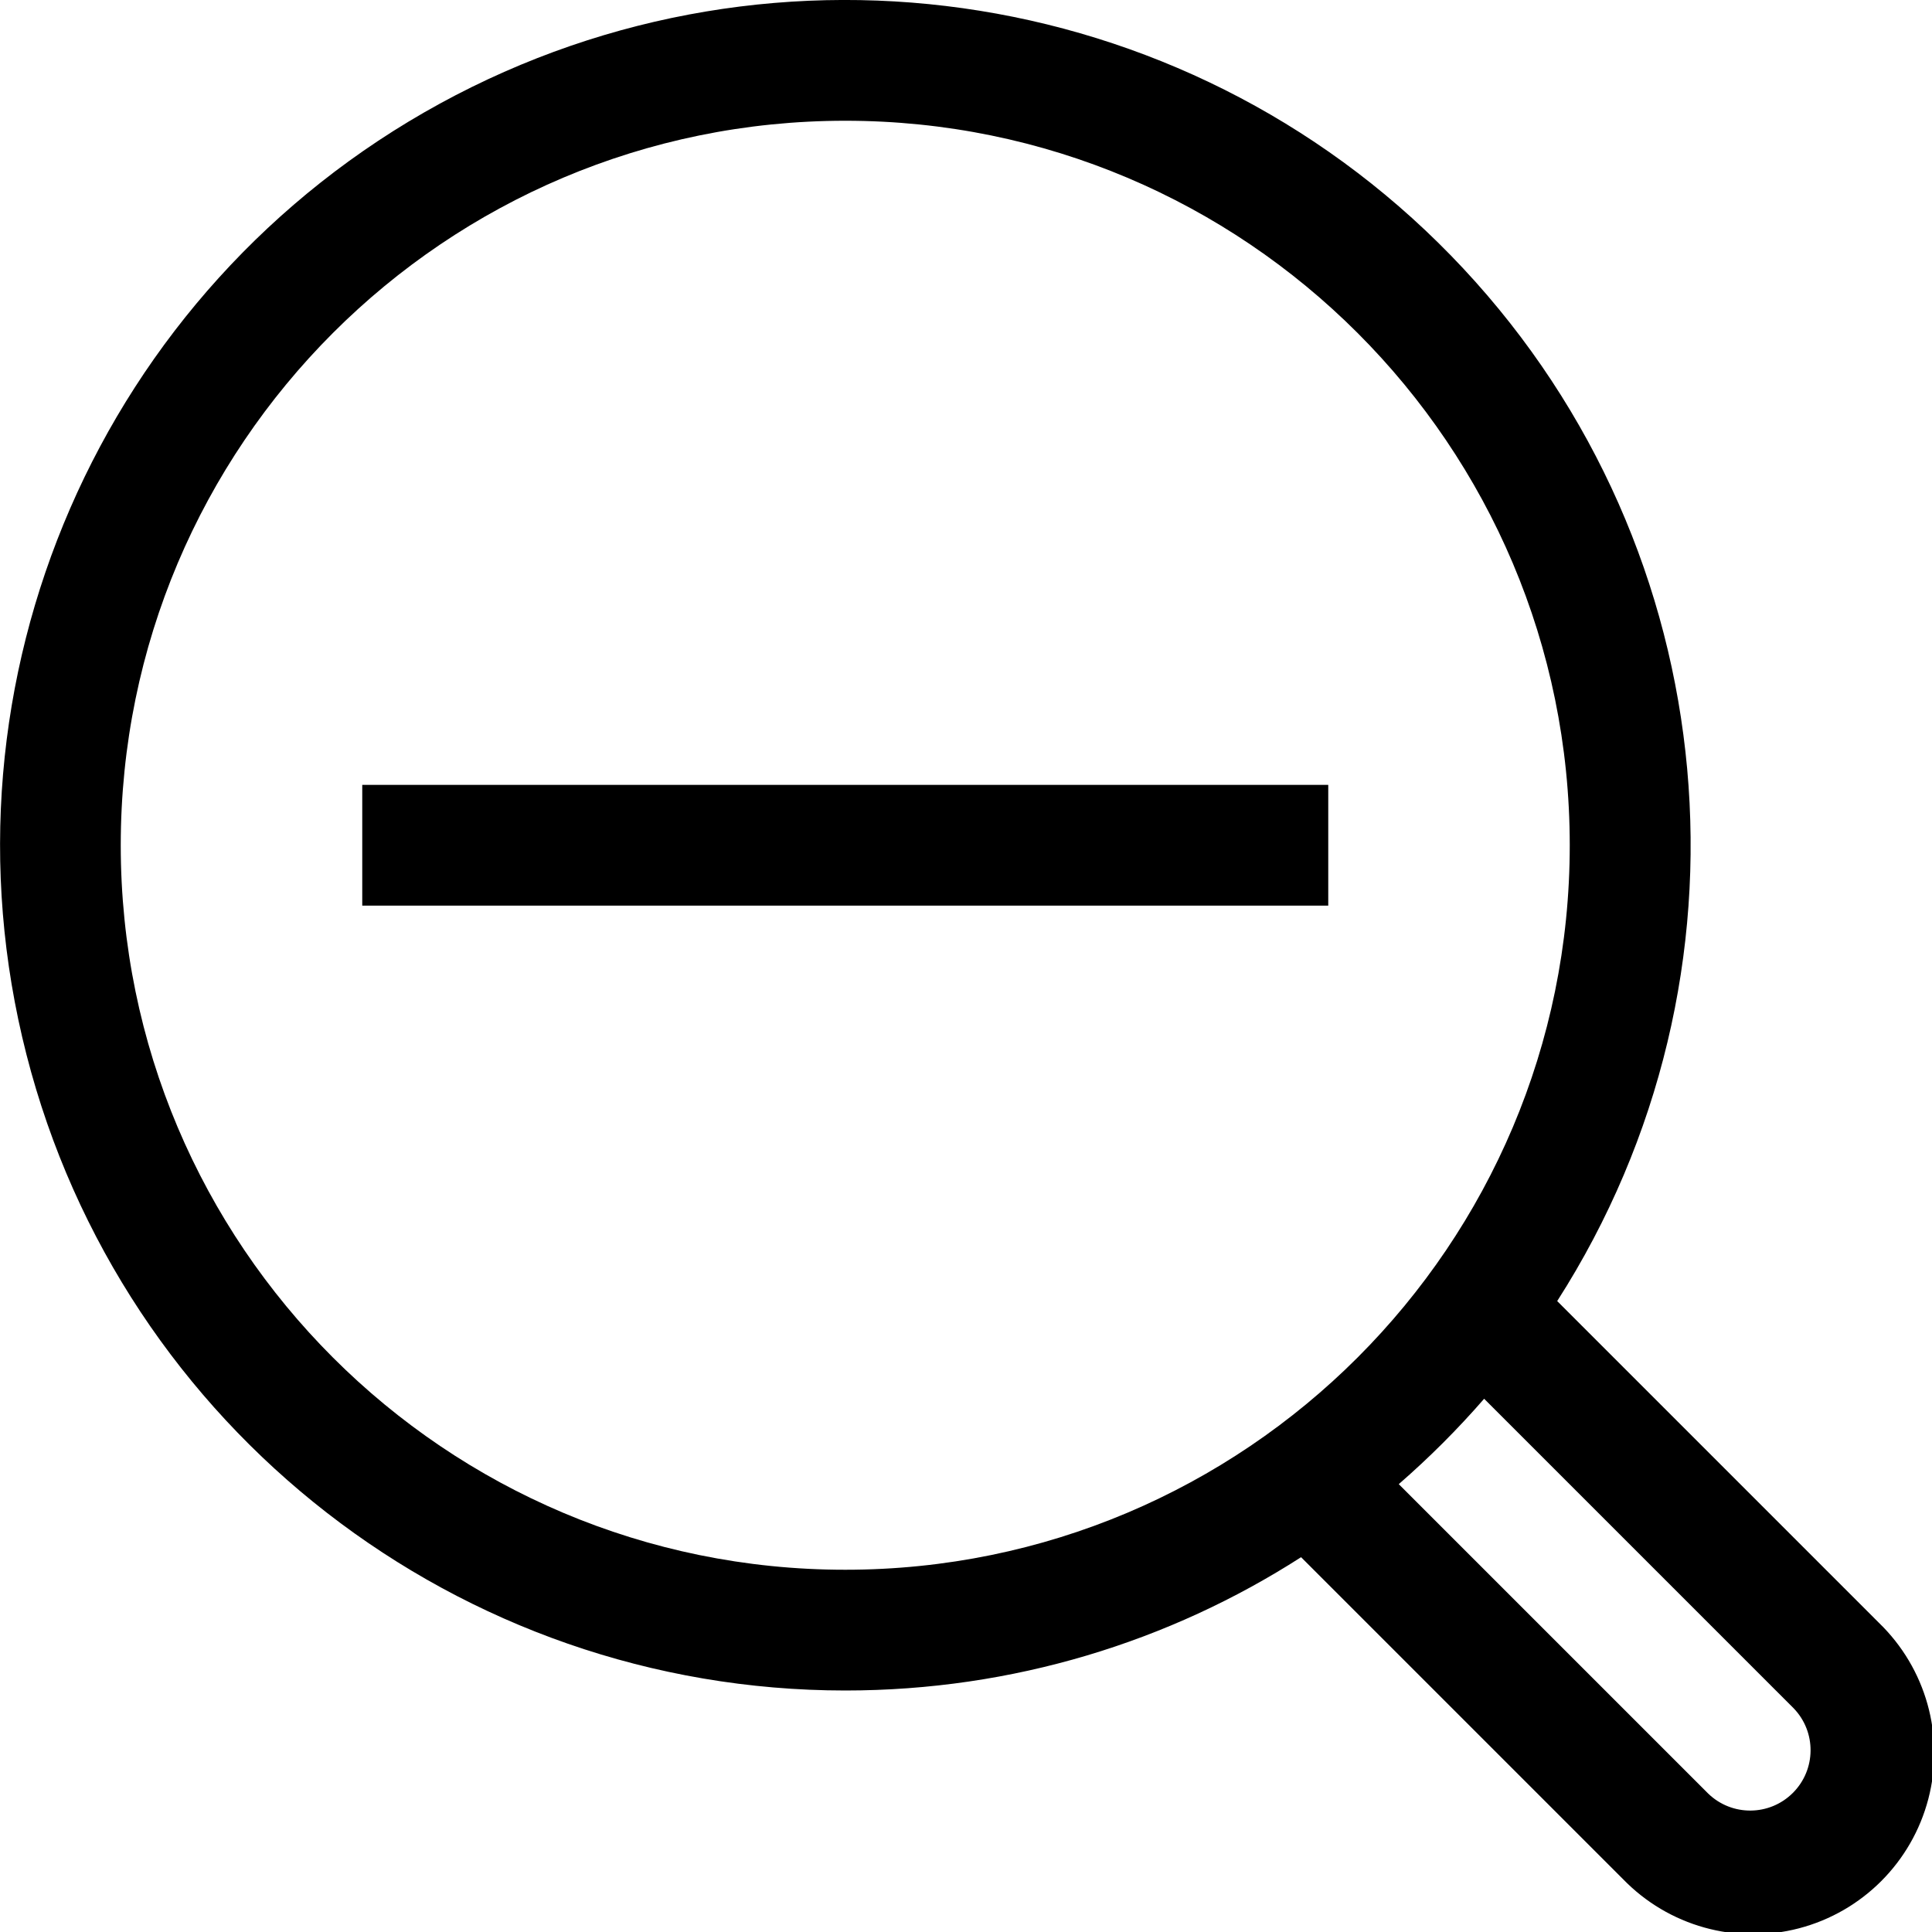
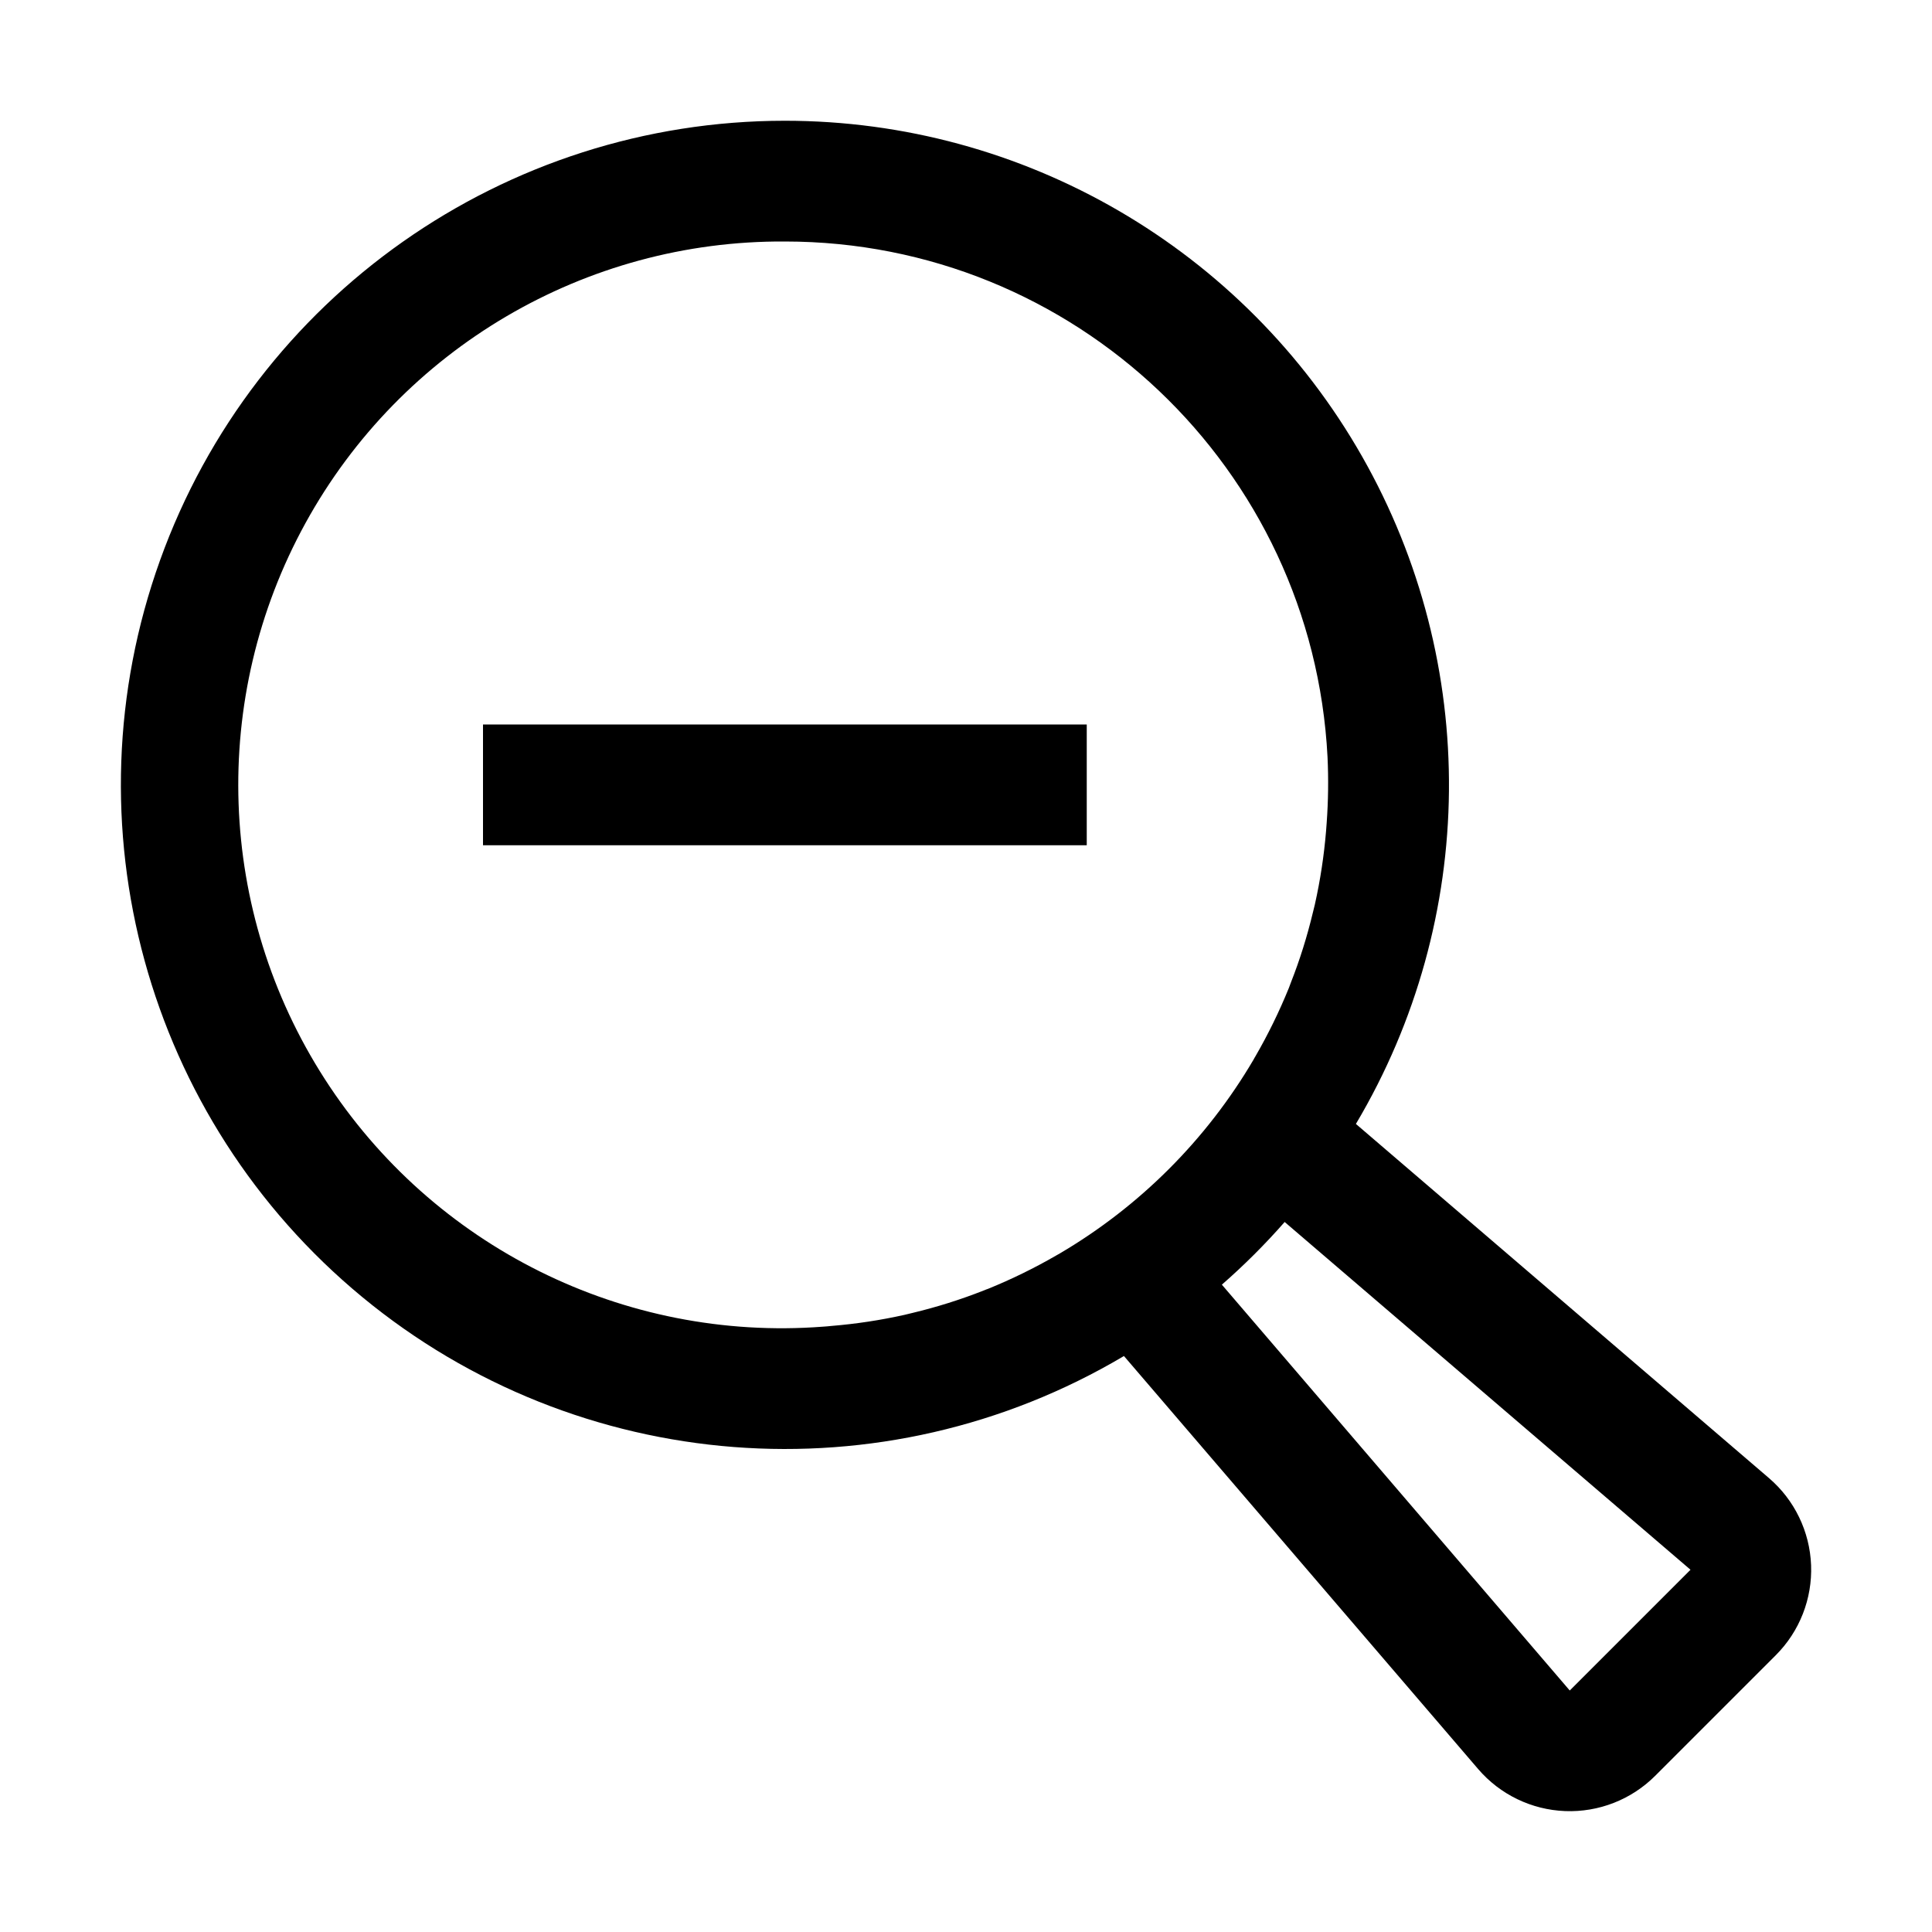
<svg xmlns="http://www.w3.org/2000/svg" width="16" height="16" viewBox="0 0 16 16">
-   <path d="M11 6.5H3v1h8v-1Z" />
-   <path fill-rule="evenodd" d="M7 14c1.39 0 2.686-.405 3.775-1.104l2.665 2.665a1.5 1.5 0 1 0 2.12-2.122l-2.664-2.664A7 7 0 1 0 7 14Zm0-1A6 6 0 1 0 7 1a6 6 0 0 0 0 12Zm7.147 1.854-2.563-2.563a7.15 7.15 0 0 0 .707-.707l2.563 2.563a.5.5 0 0 1-.707.707Z" clip-rule="evenodd" />
+   <path d="M9 7H4V6h5v1Z" />
+   <path d="M6.5 1a5.5 5.5 0 0 1 4.729 8.308l3.421 2.933a1 1 0 0 1 .057 1.466l-1 1a1 1 0 0 1-1.466-.057l-2.933-3.42A5.5 5.5 0 1 1 6.5 1Zm4.139 9.12a5.516 5.516 0 0 1-.52.519L13 14l1-1-3.361-2.88ZM6.5 2a4.5 4.5 0 1 0 .314 8.987c.024-.001.047-.004.07-.006.207-.017.41-.048.607-.092l.066-.016a4.41 4.41 0 0 0 .588-.185c.012-.006.026-.01.039-.015.194-.079.382-.171.562-.275l.03-.017a4.52 4.52 0 0 0 1.605-1.605c.006-.01.01-.02.017-.03.104-.18.196-.368.275-.562l.018-.048c.074-.188.134-.38.182-.58l.016-.065a4.49 4.49 0 0 0 .093-.61l.005-.067a4.544 4.544 0 0 0 .007-.545A4.5 4.5 0 0 0 6.5 2Z" />
</svg>
